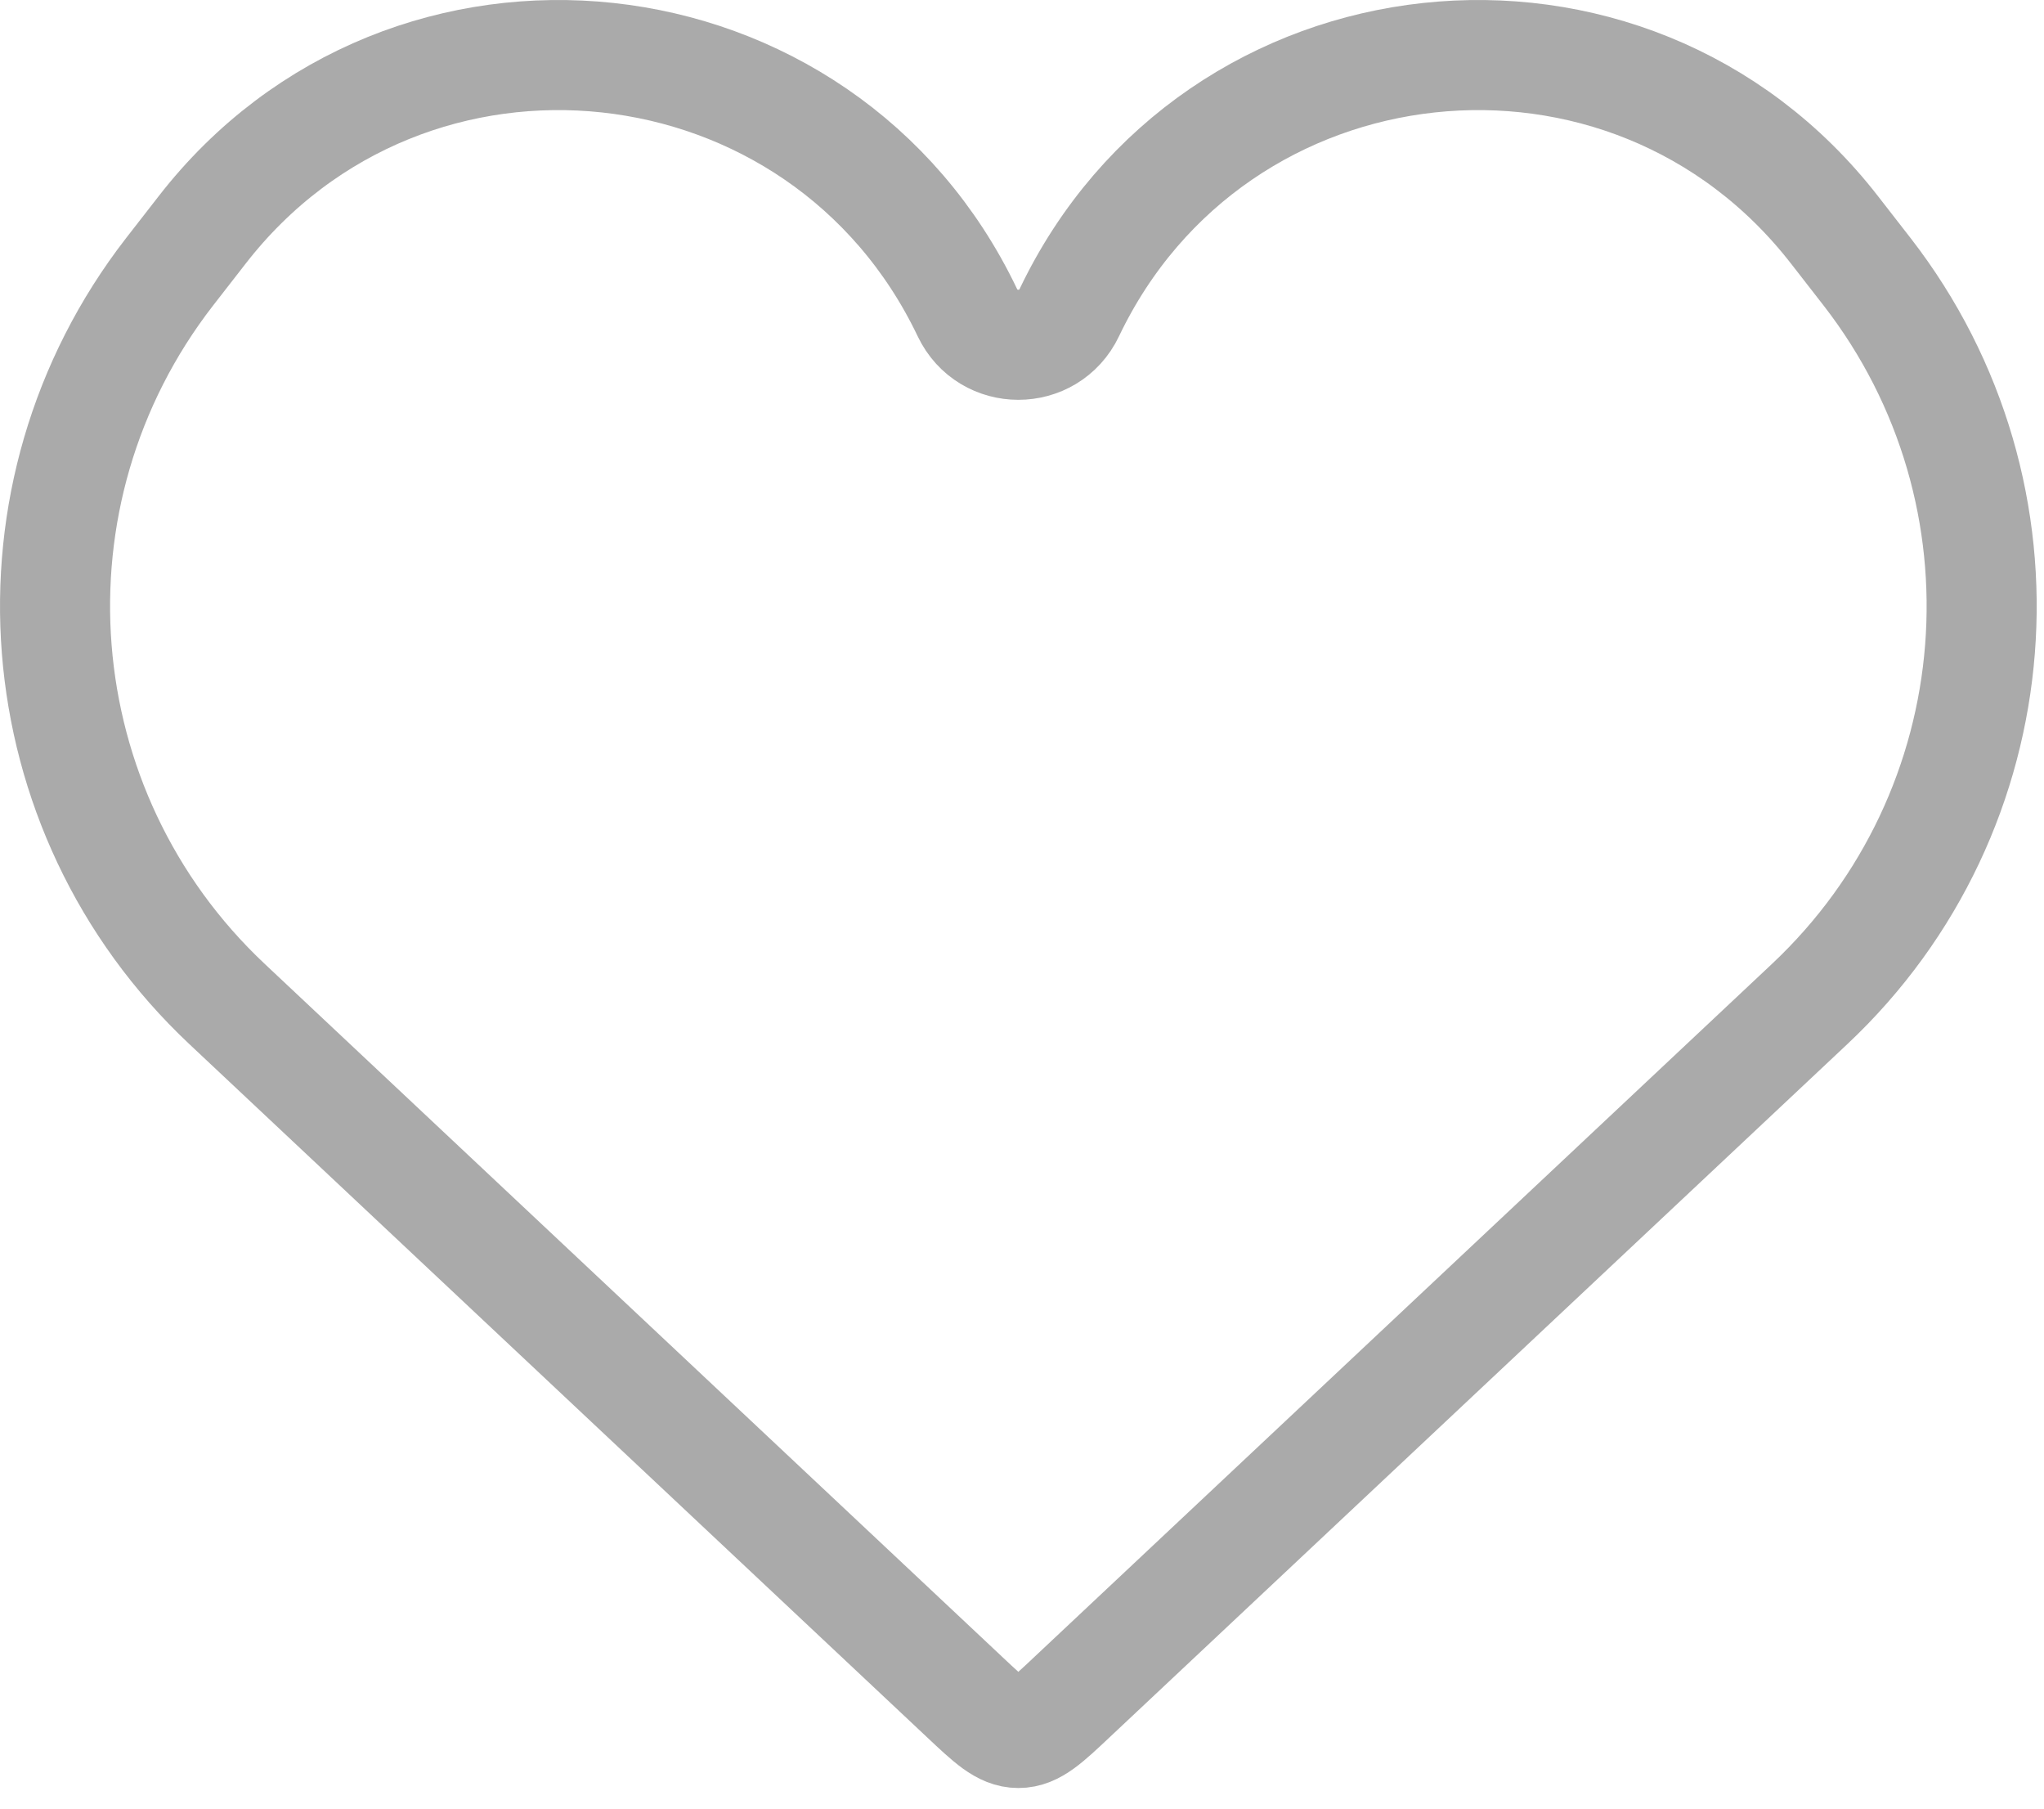
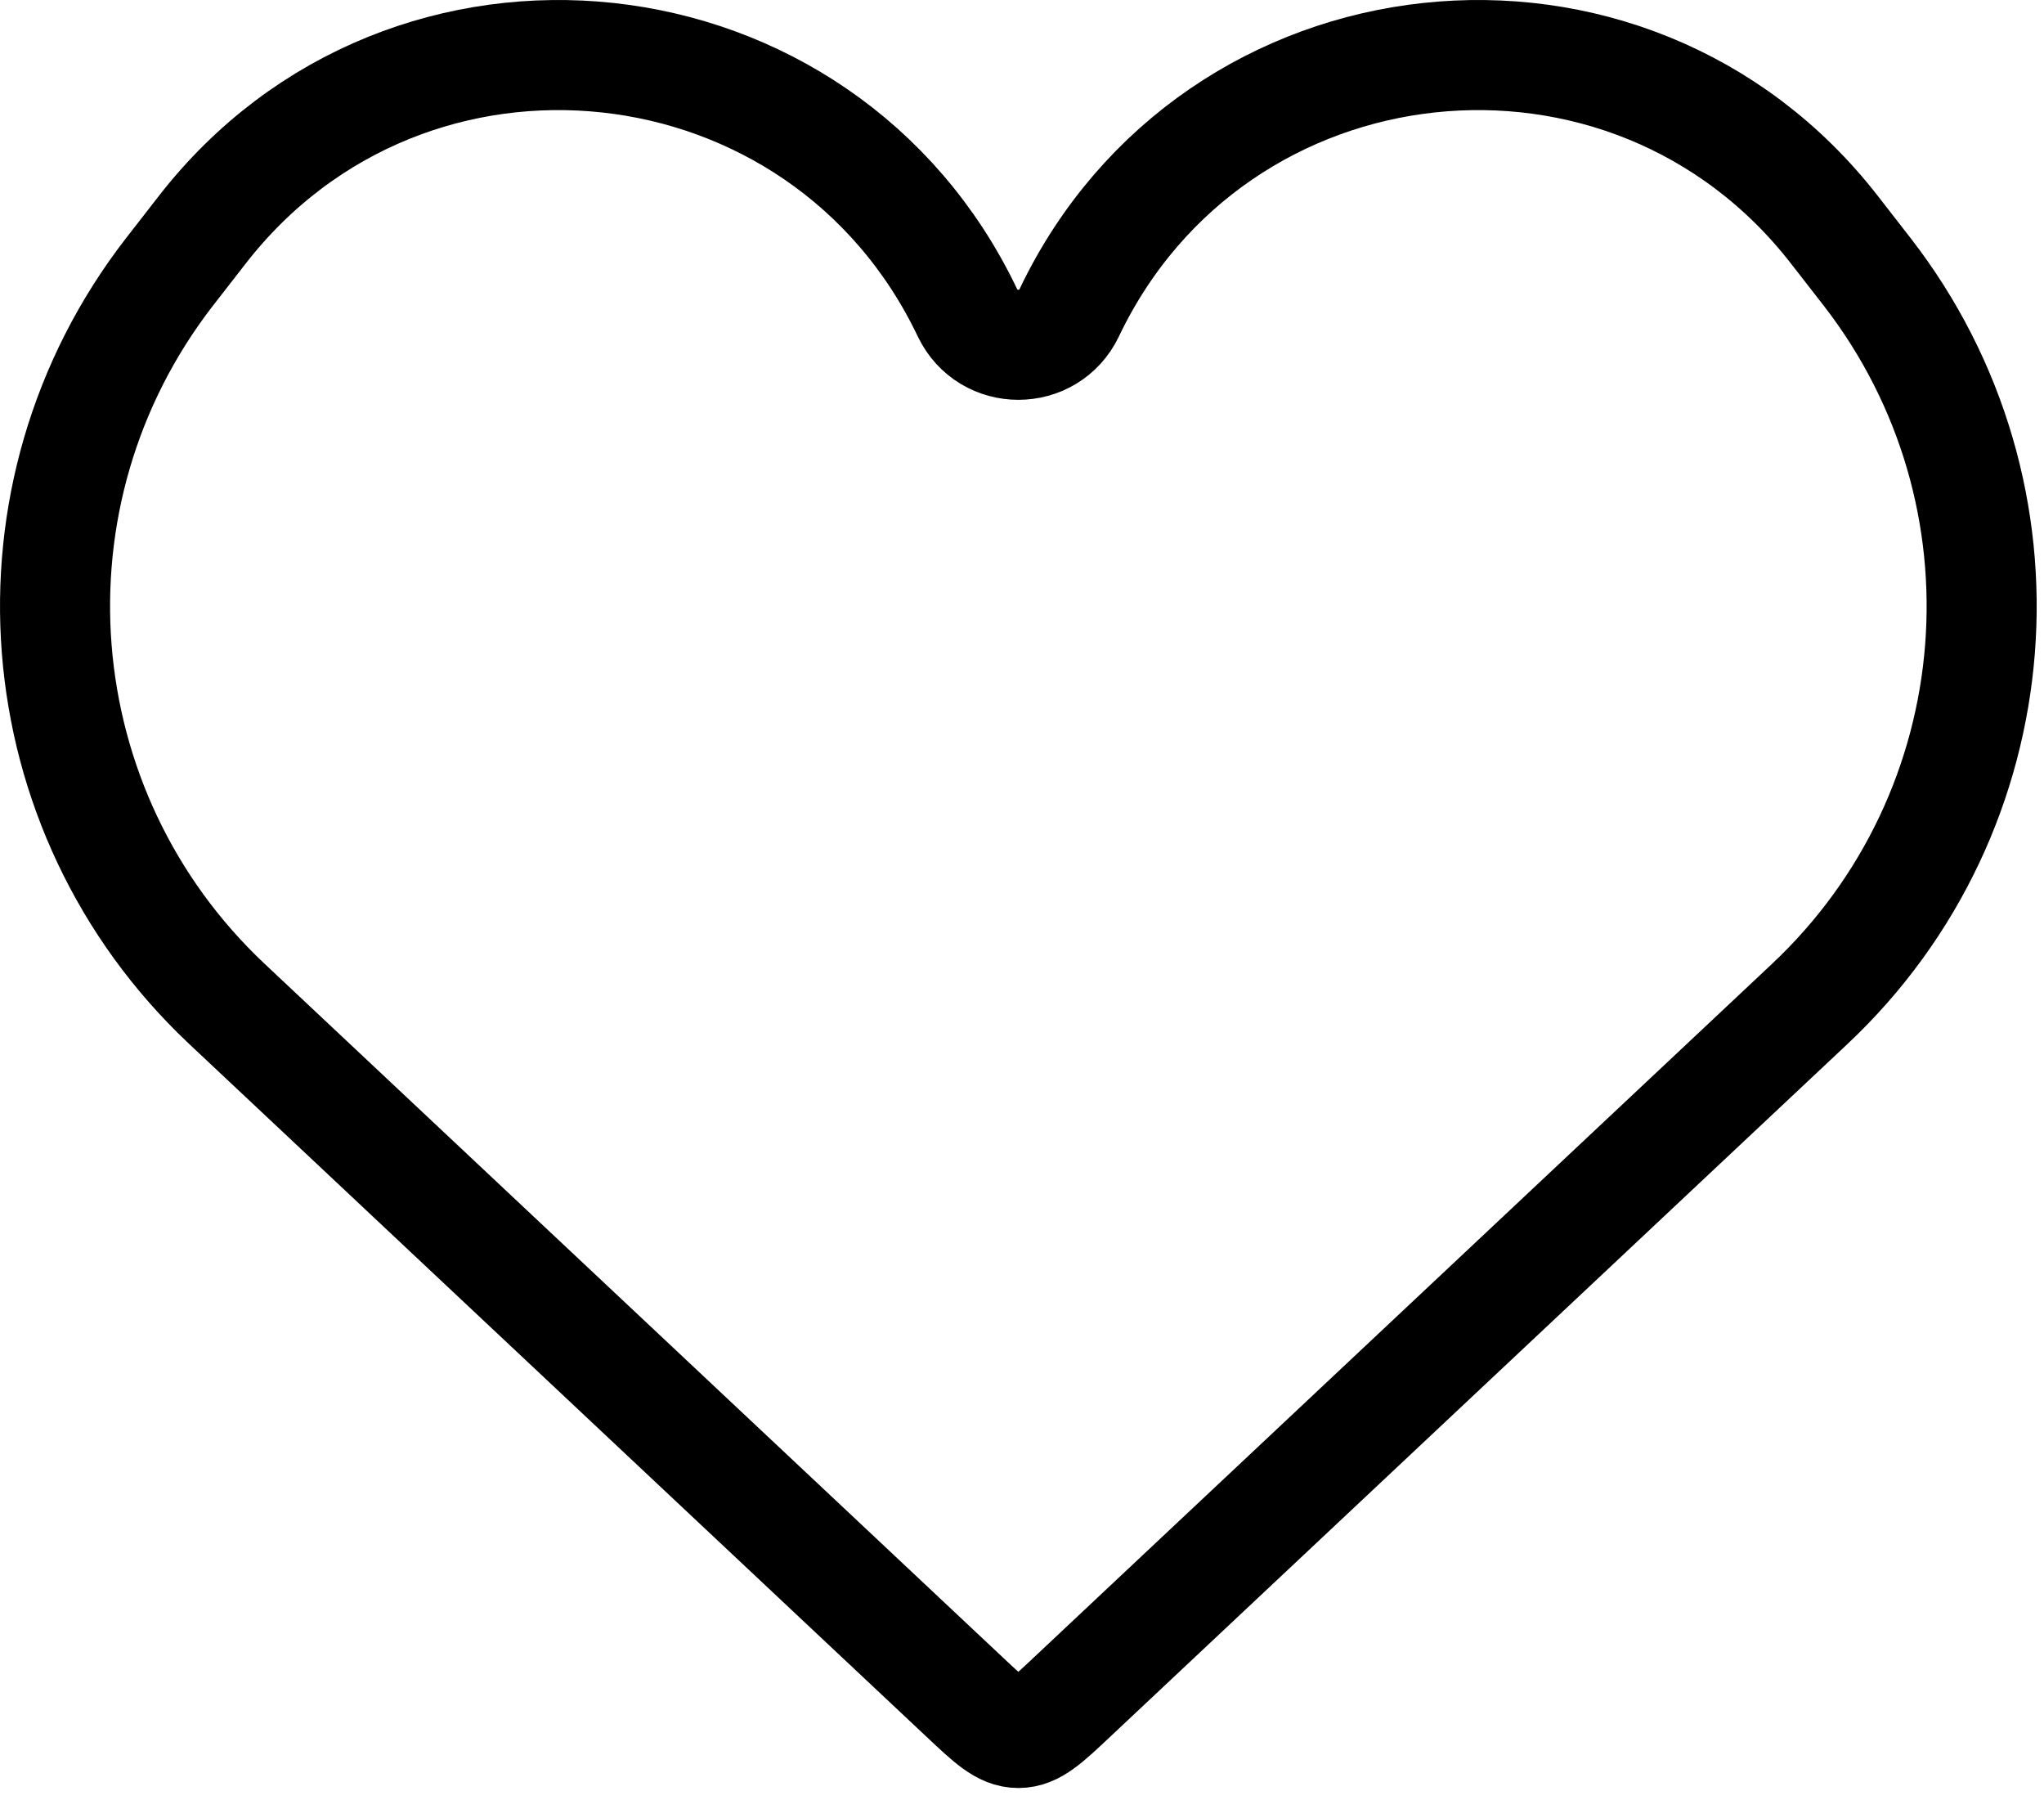
<svg xmlns="http://www.w3.org/2000/svg" width="26" height="23" viewBox="0 0 26 23" fill="none">
-   <path d="M2.888 12.768L12.269 21.58C12.593 21.885 12.755 22.038 12.954 22.038C13.152 22.038 13.314 21.885 13.638 21.58L23.019 12.768C25.628 10.318 25.944 6.286 23.751 3.458L23.338 2.927C20.714 -0.456 15.446 0.112 13.602 3.975C13.342 4.521 12.565 4.521 12.305 3.975C10.461 0.112 5.193 -0.456 2.569 2.927L2.156 3.458C-0.037 6.286 0.28 10.318 2.888 12.768Z" stroke="#919191" stroke-opacity="0.77" stroke-width="1.4" />
+   <path d="M2.888 12.768L12.269 21.58C12.593 21.885 12.755 22.038 12.954 22.038C13.152 22.038 13.314 21.885 13.638 21.58L23.019 12.768C25.628 10.318 25.944 6.286 23.751 3.458L23.338 2.927C20.714 -0.456 15.446 0.112 13.602 3.975C13.342 4.521 12.565 4.521 12.305 3.975C10.461 0.112 5.193 -0.456 2.569 2.927L2.156 3.458C-0.037 6.286 0.28 10.318 2.888 12.768Z" stroke="currentColor" stroke-width="1.4" />
</svg>
